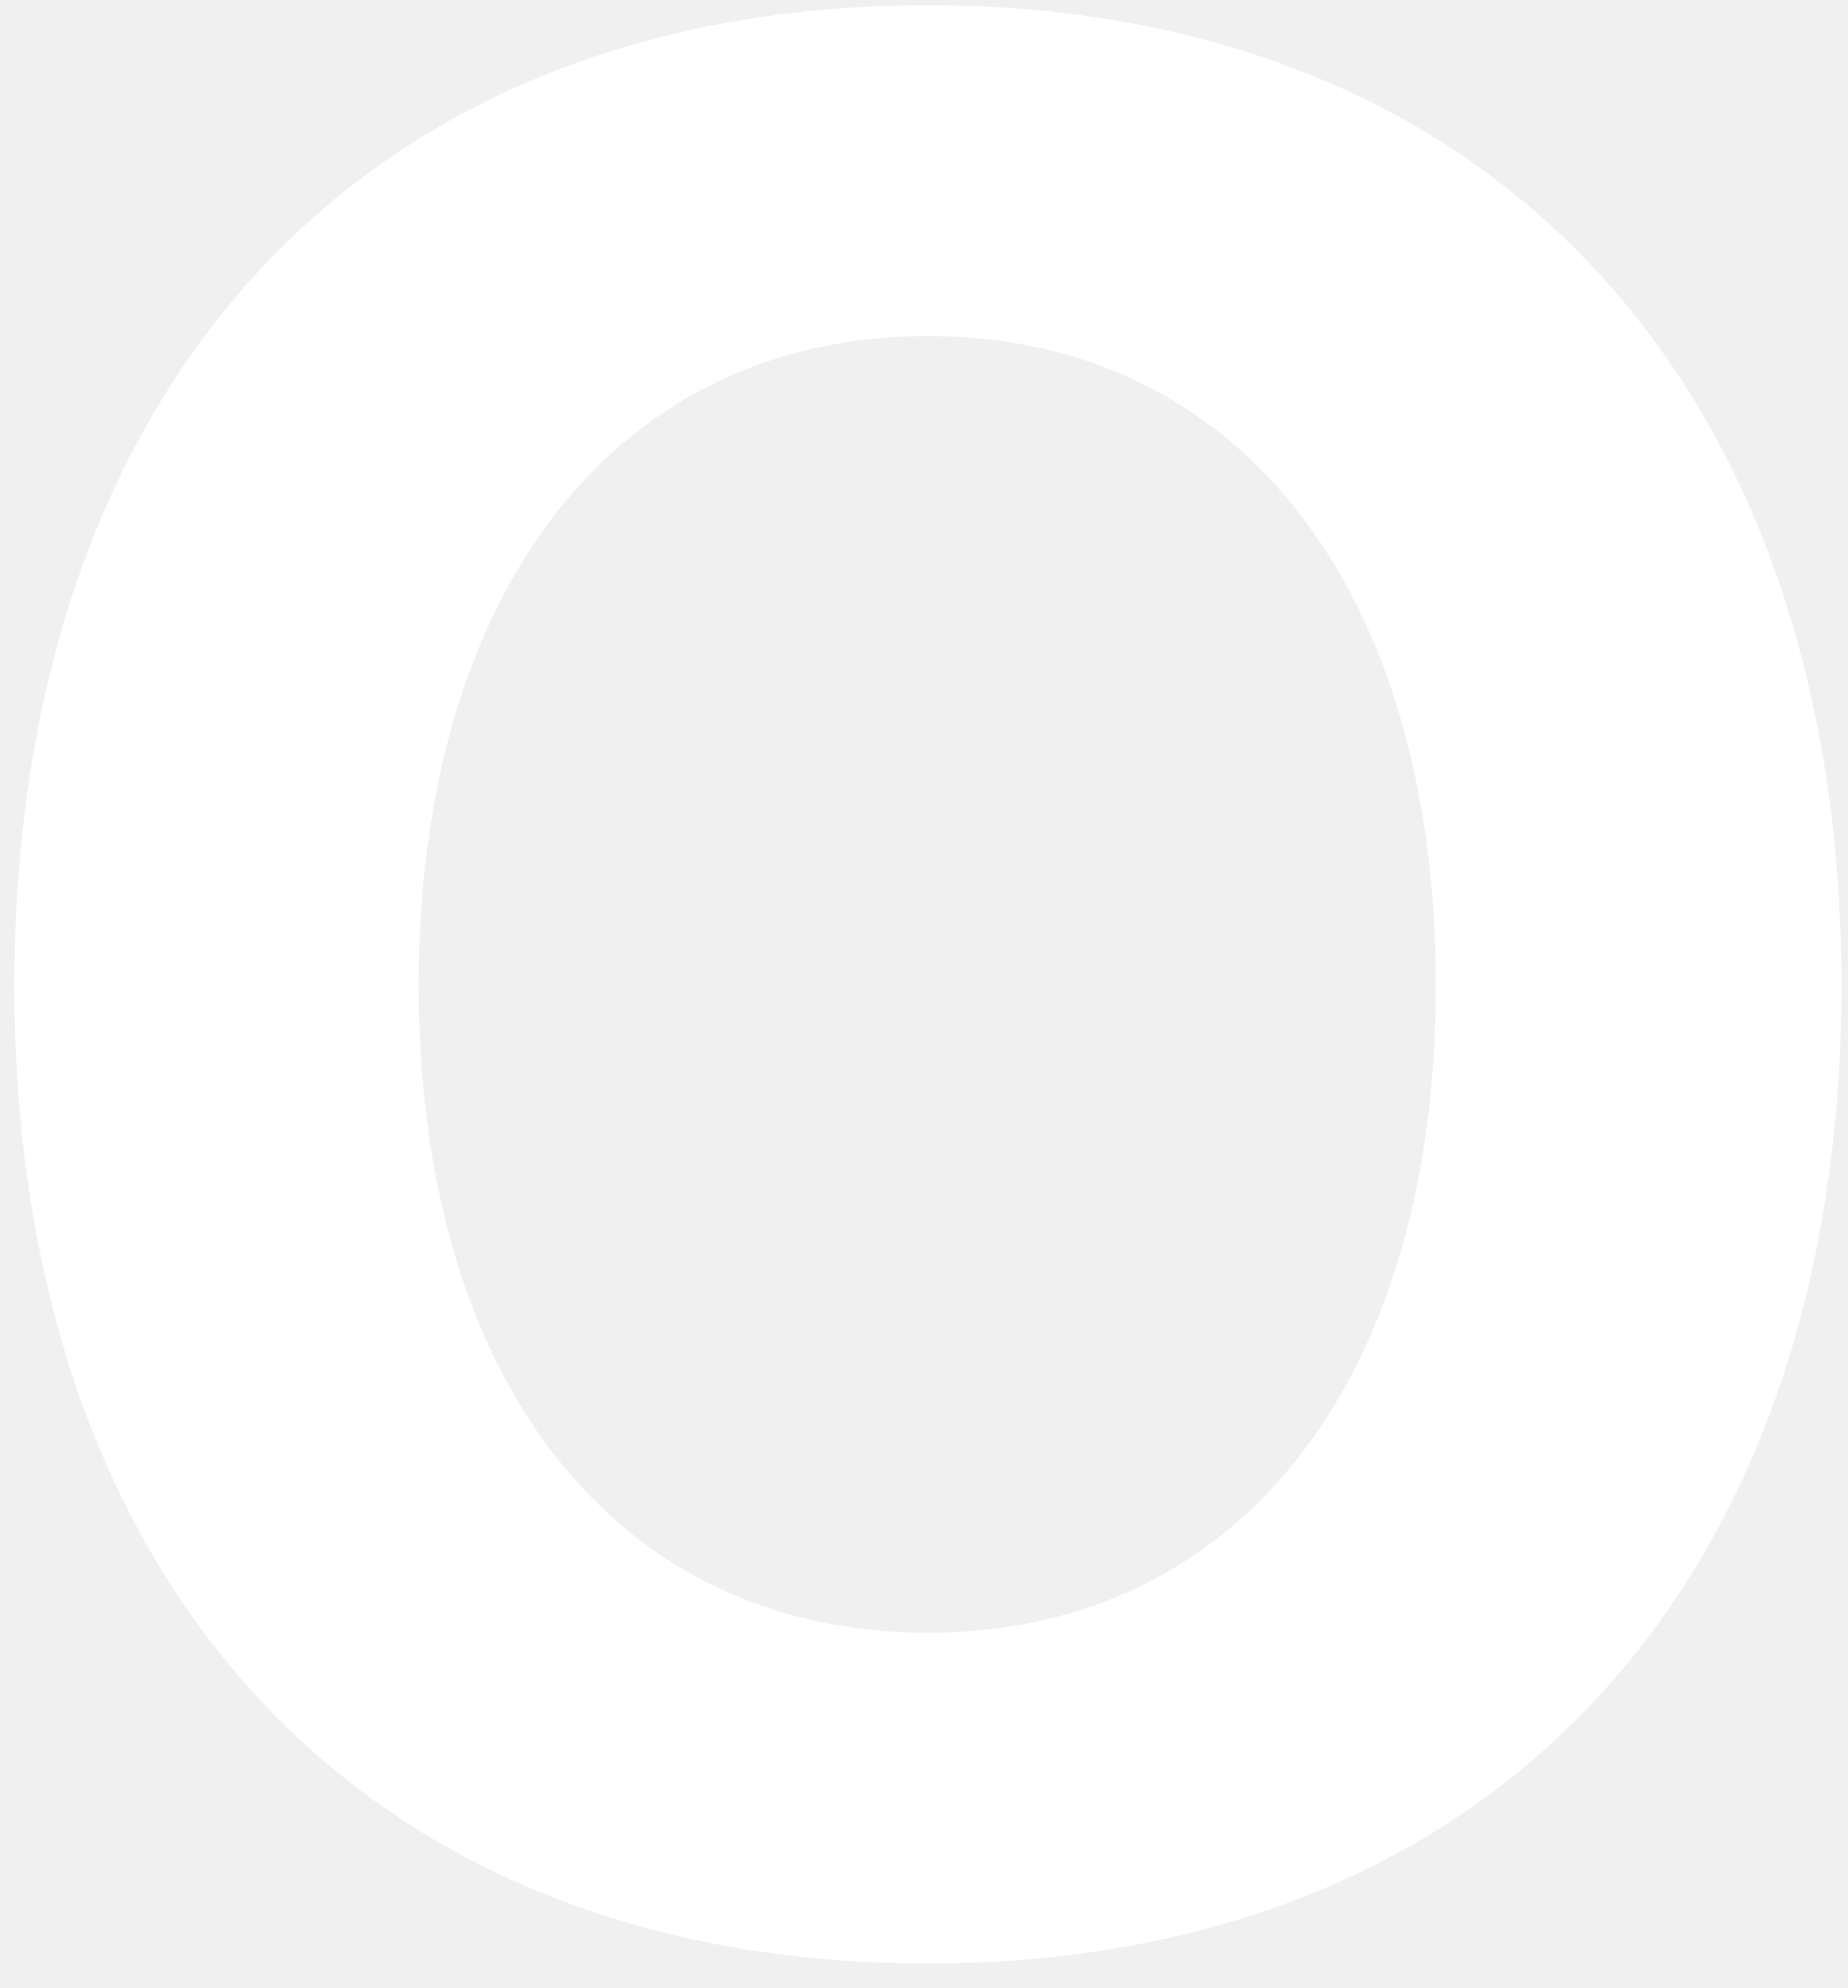
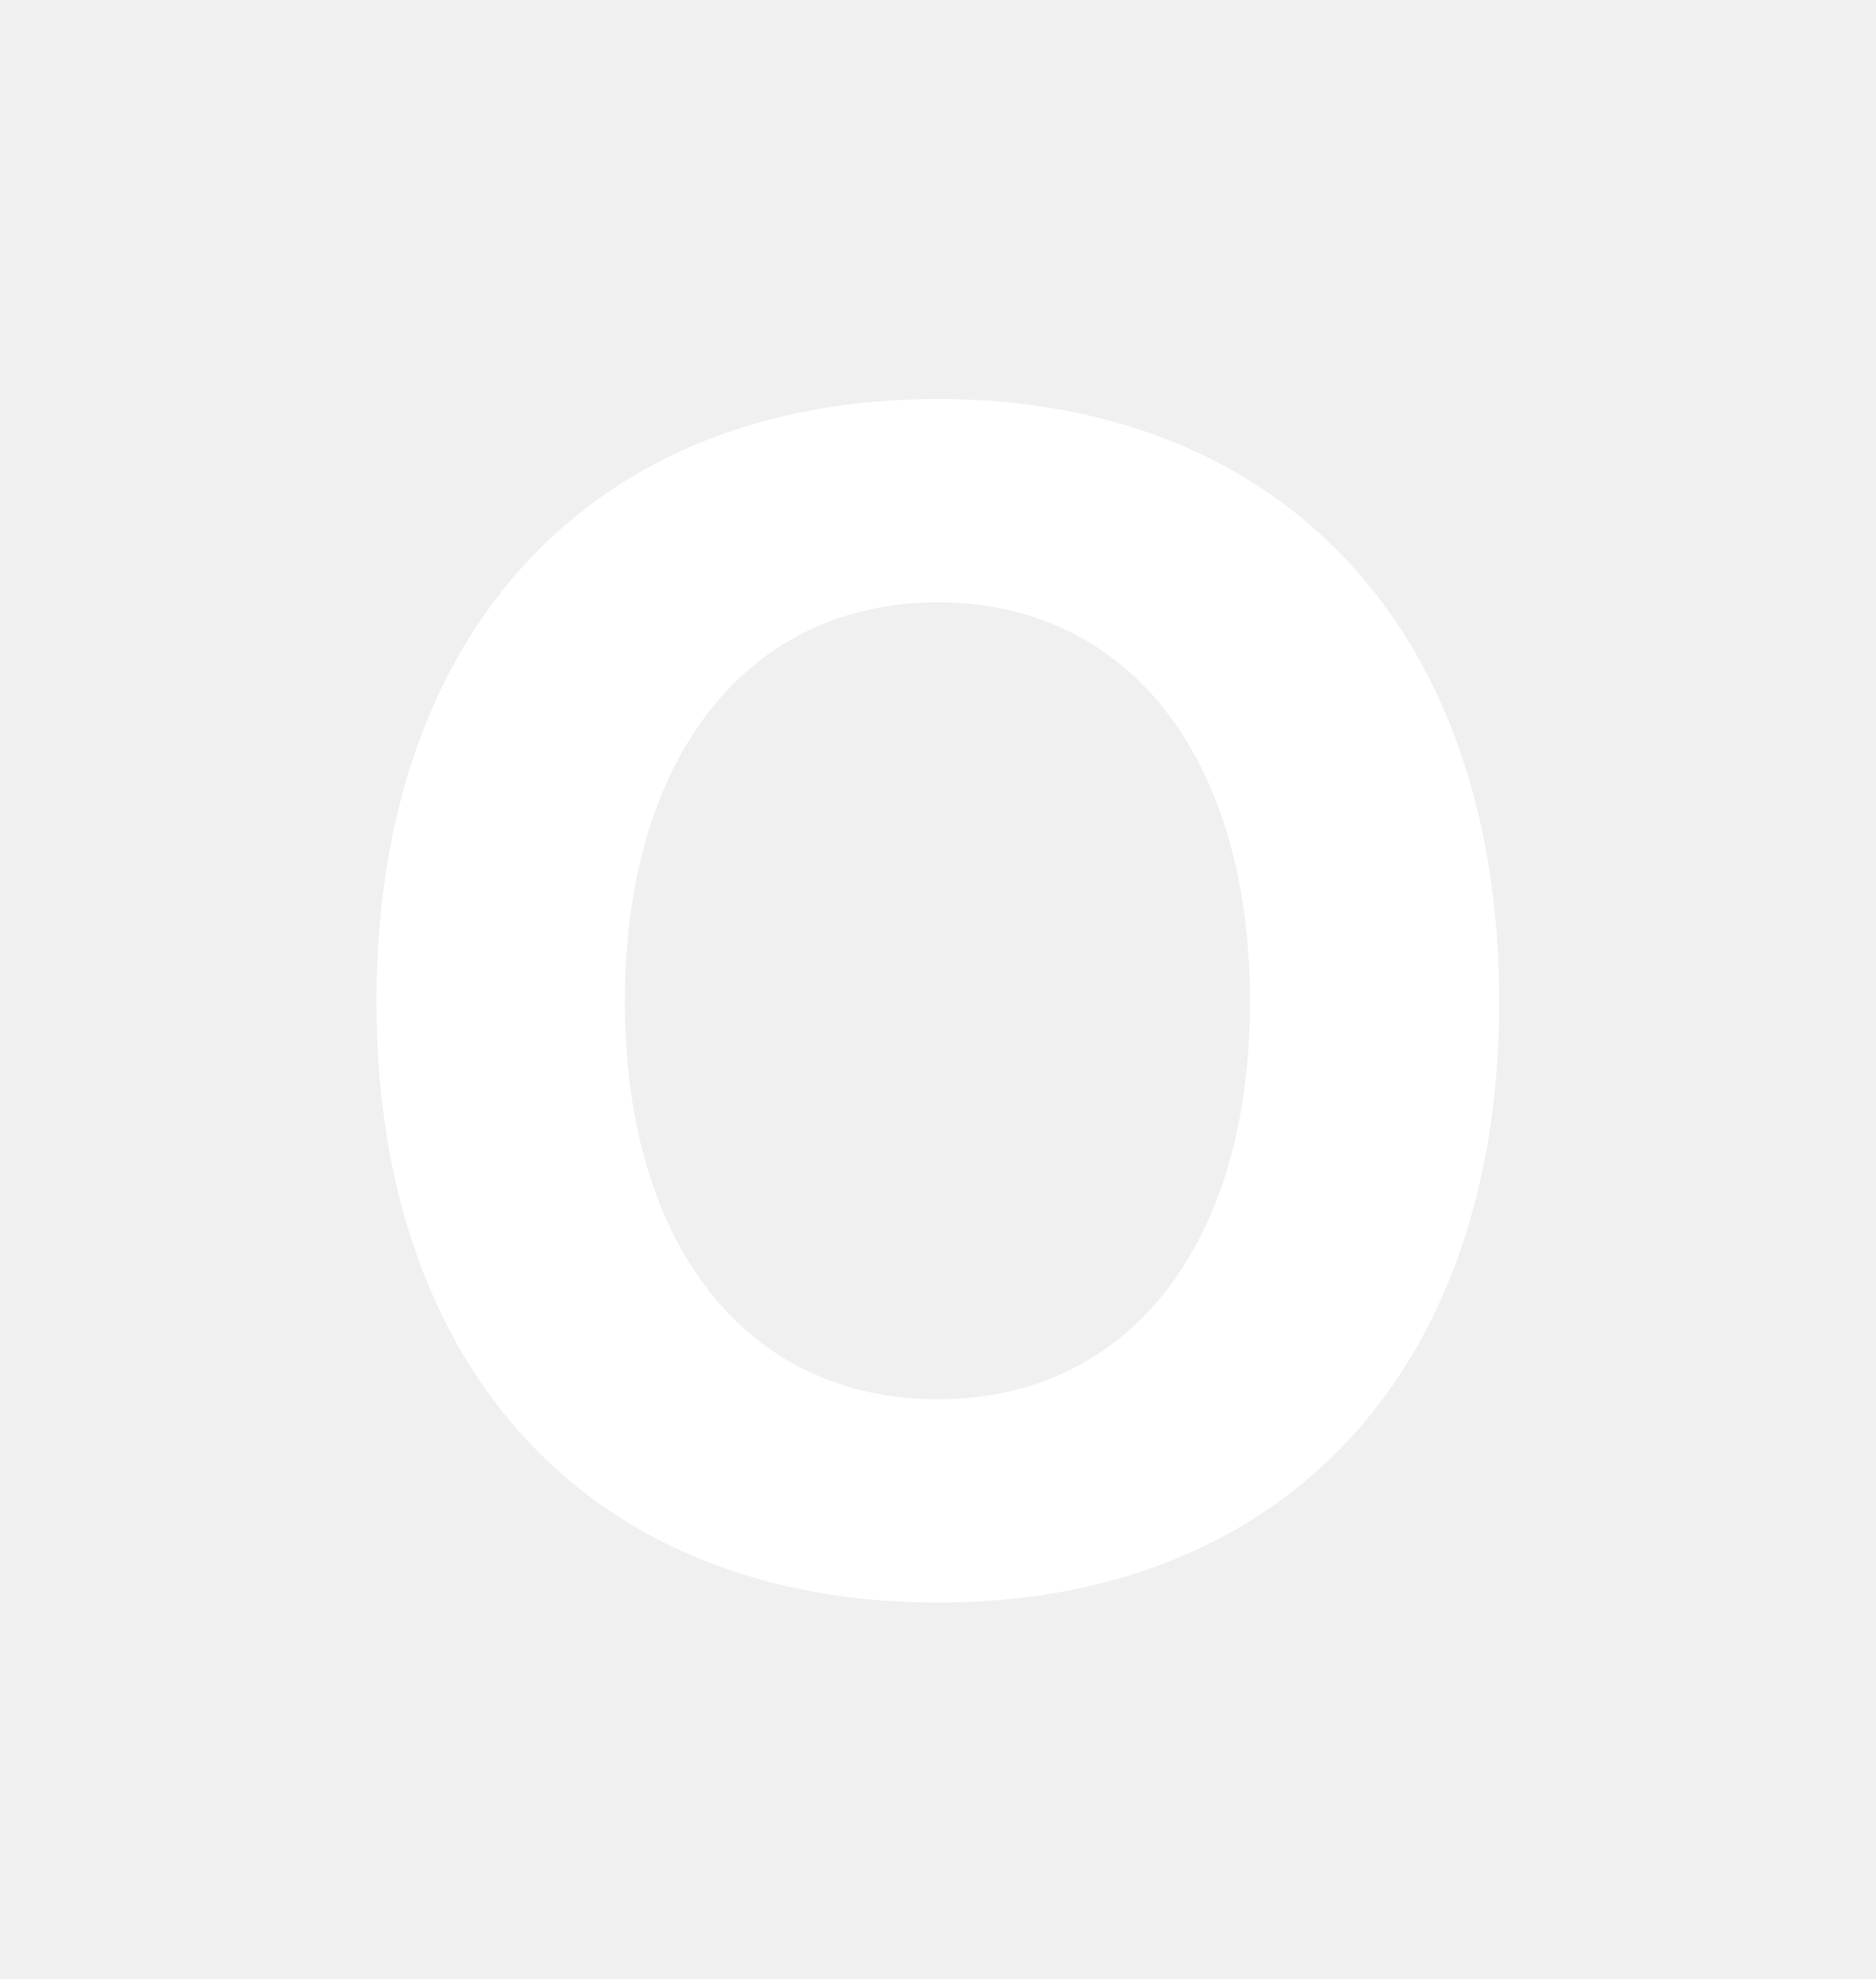
- <svg xmlns="http://www.w3.org/2000/svg" fill="none" height="71" viewBox="0 0 66 71" width="66">
-   <path d="m33.141 70.125c-20.062 0-32.625-13.406-32.625-34.922 0-21.562 12.562-35.016 32.625-35.016 20.016 0 32.625 13.453 32.625 35.016 0 21.516-12.609 34.922-32.625 34.922zm0-11.812c11.062 0 18.141-8.953 18.141-23.109 0-14.203-7.078-23.203-18.141-23.203s-18.188 9-18.188 23.203c0 14.156 7.078 23.109 18.188 23.109z" fill="#fff" />
+ <svg xmlns="http://www.w3.org/2000/svg" fill="none" height="115" viewBox="0 0 109 115" width="109">
+   <path d="m54.5 93.125c-20.062 0-32.625-13.406-32.625-34.922 0-21.562 12.562-35.016 32.625-35.016 20.016 0 32.625 13.453 32.625 35.016 0 21.516-12.609 34.922-32.625 34.922zm0-11.812c11.062 0 18.141-8.953 18.141-23.109 0-14.203-7.078-23.203-18.141-23.203s-18.188 9-18.188 23.203c0 14.156 7.078 23.109 18.188 23.109z" fill="#fff" />
</svg>
